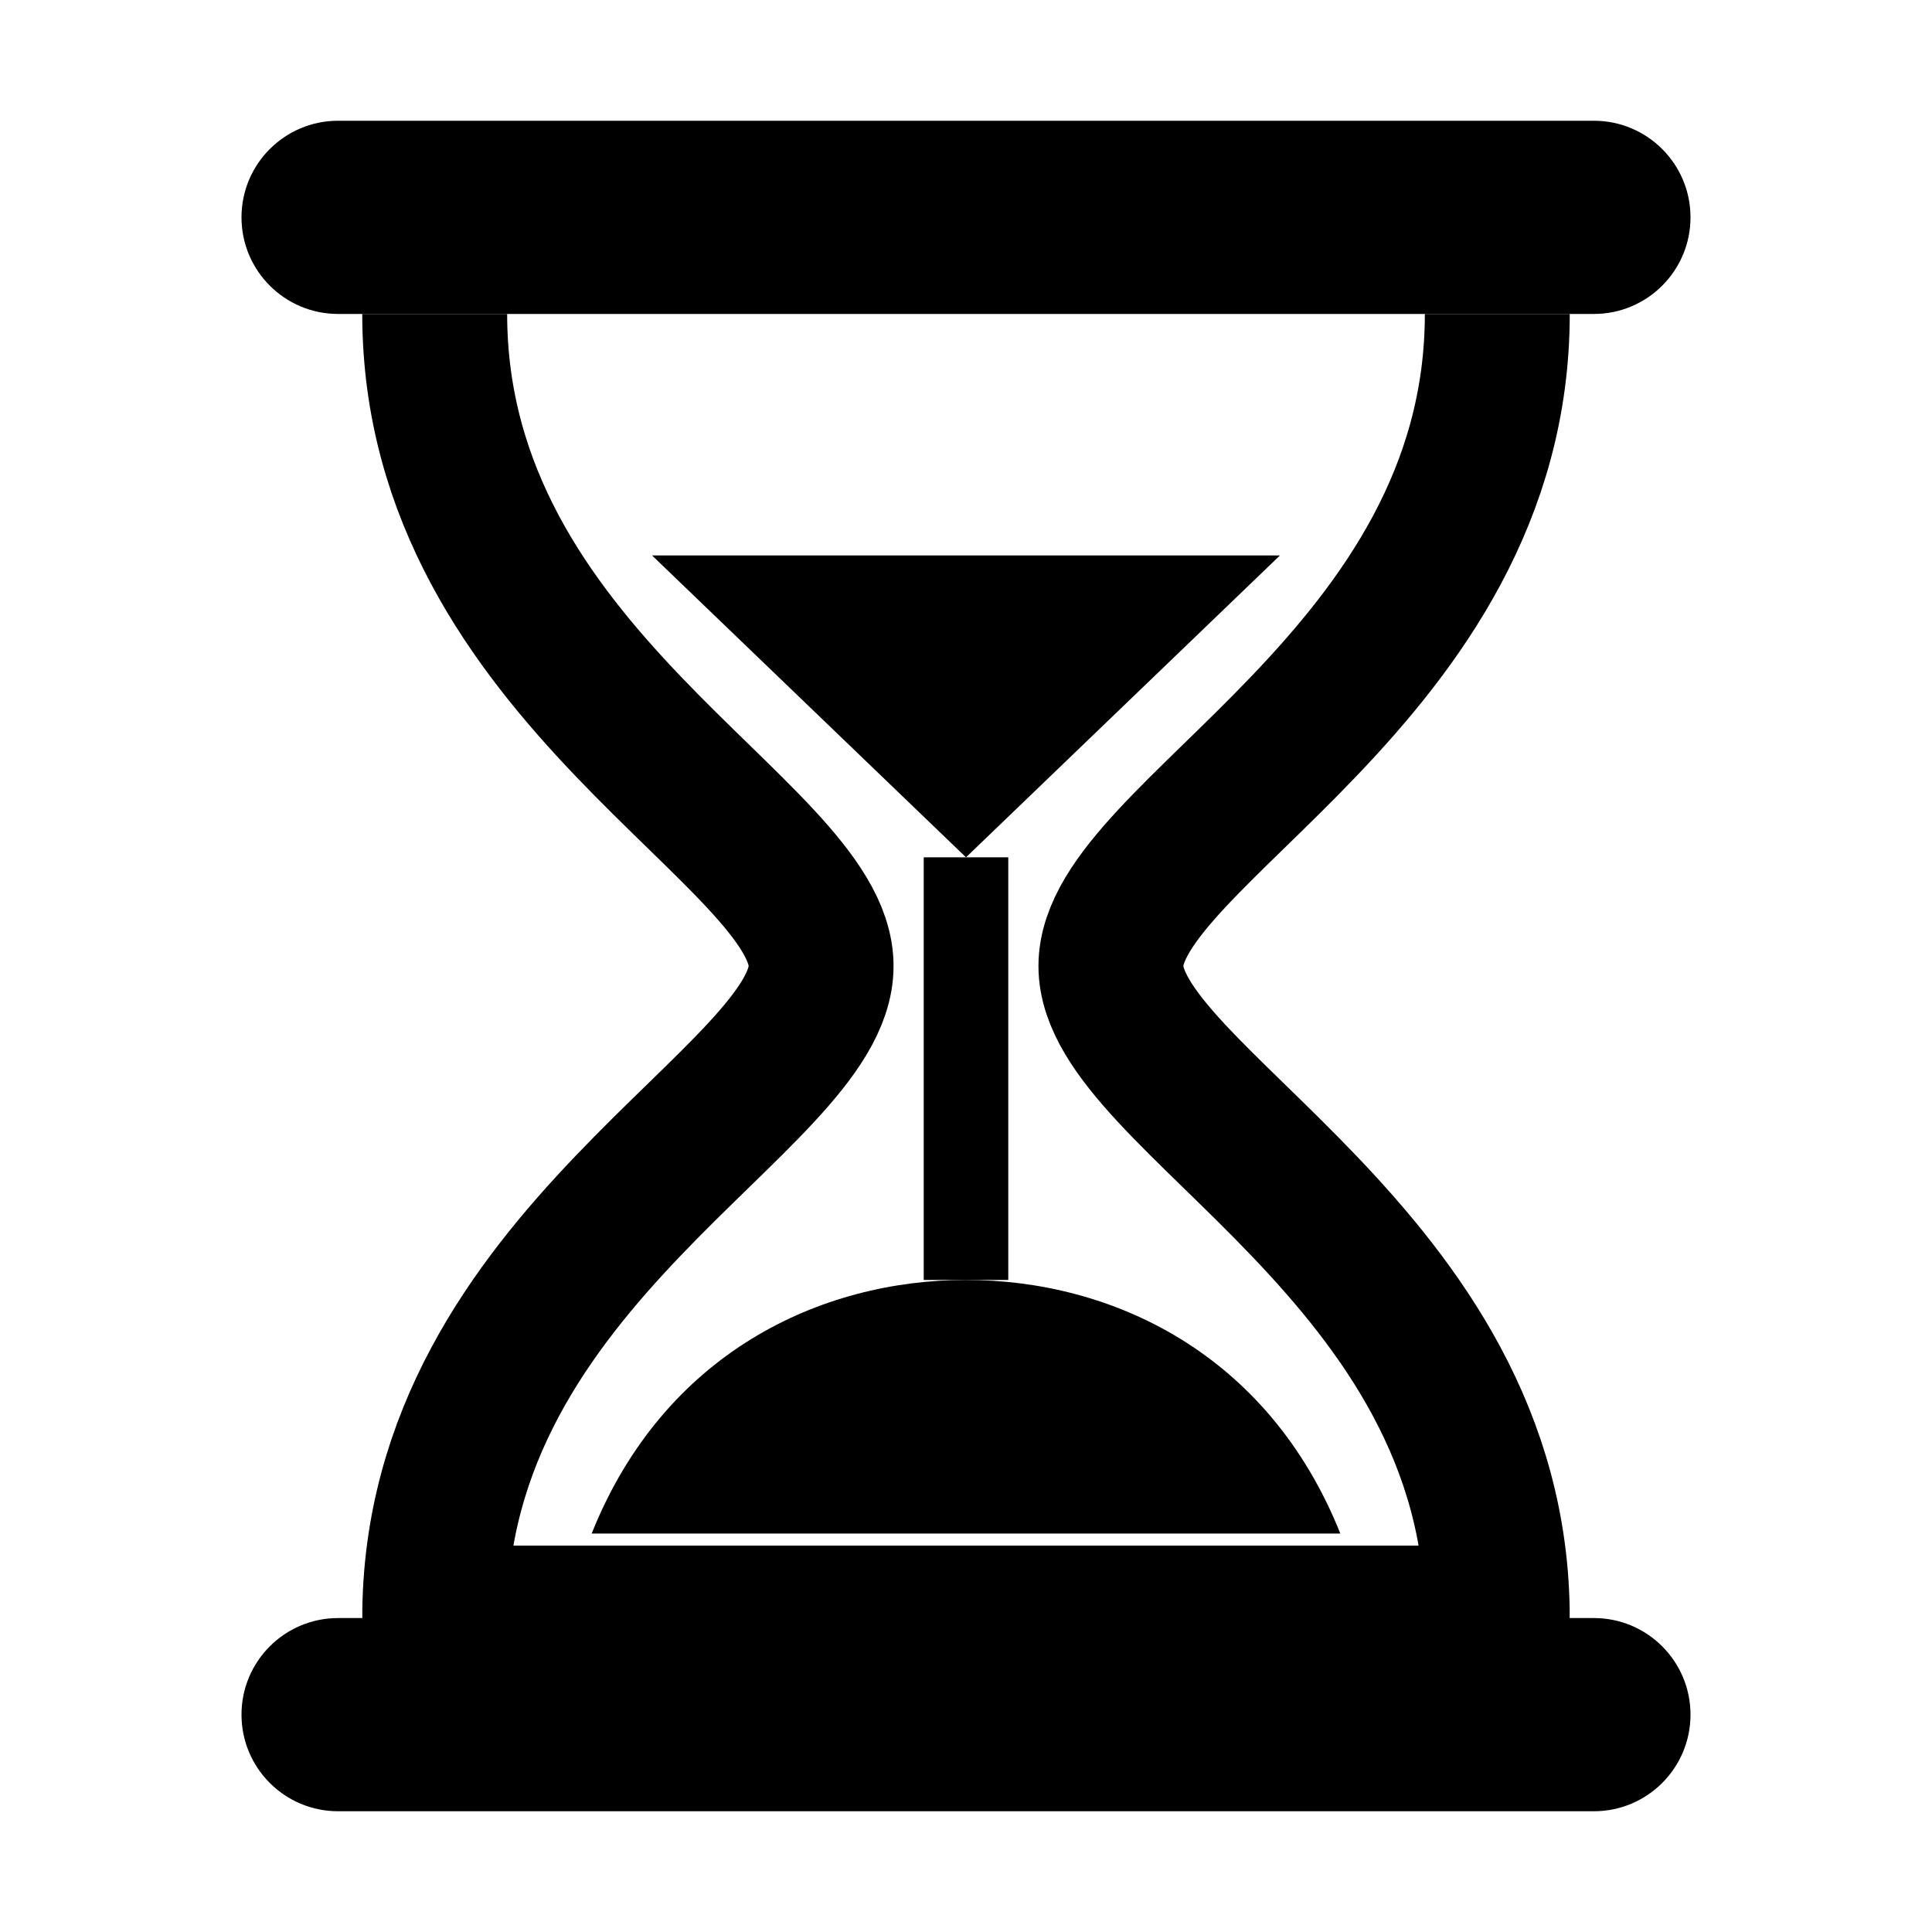
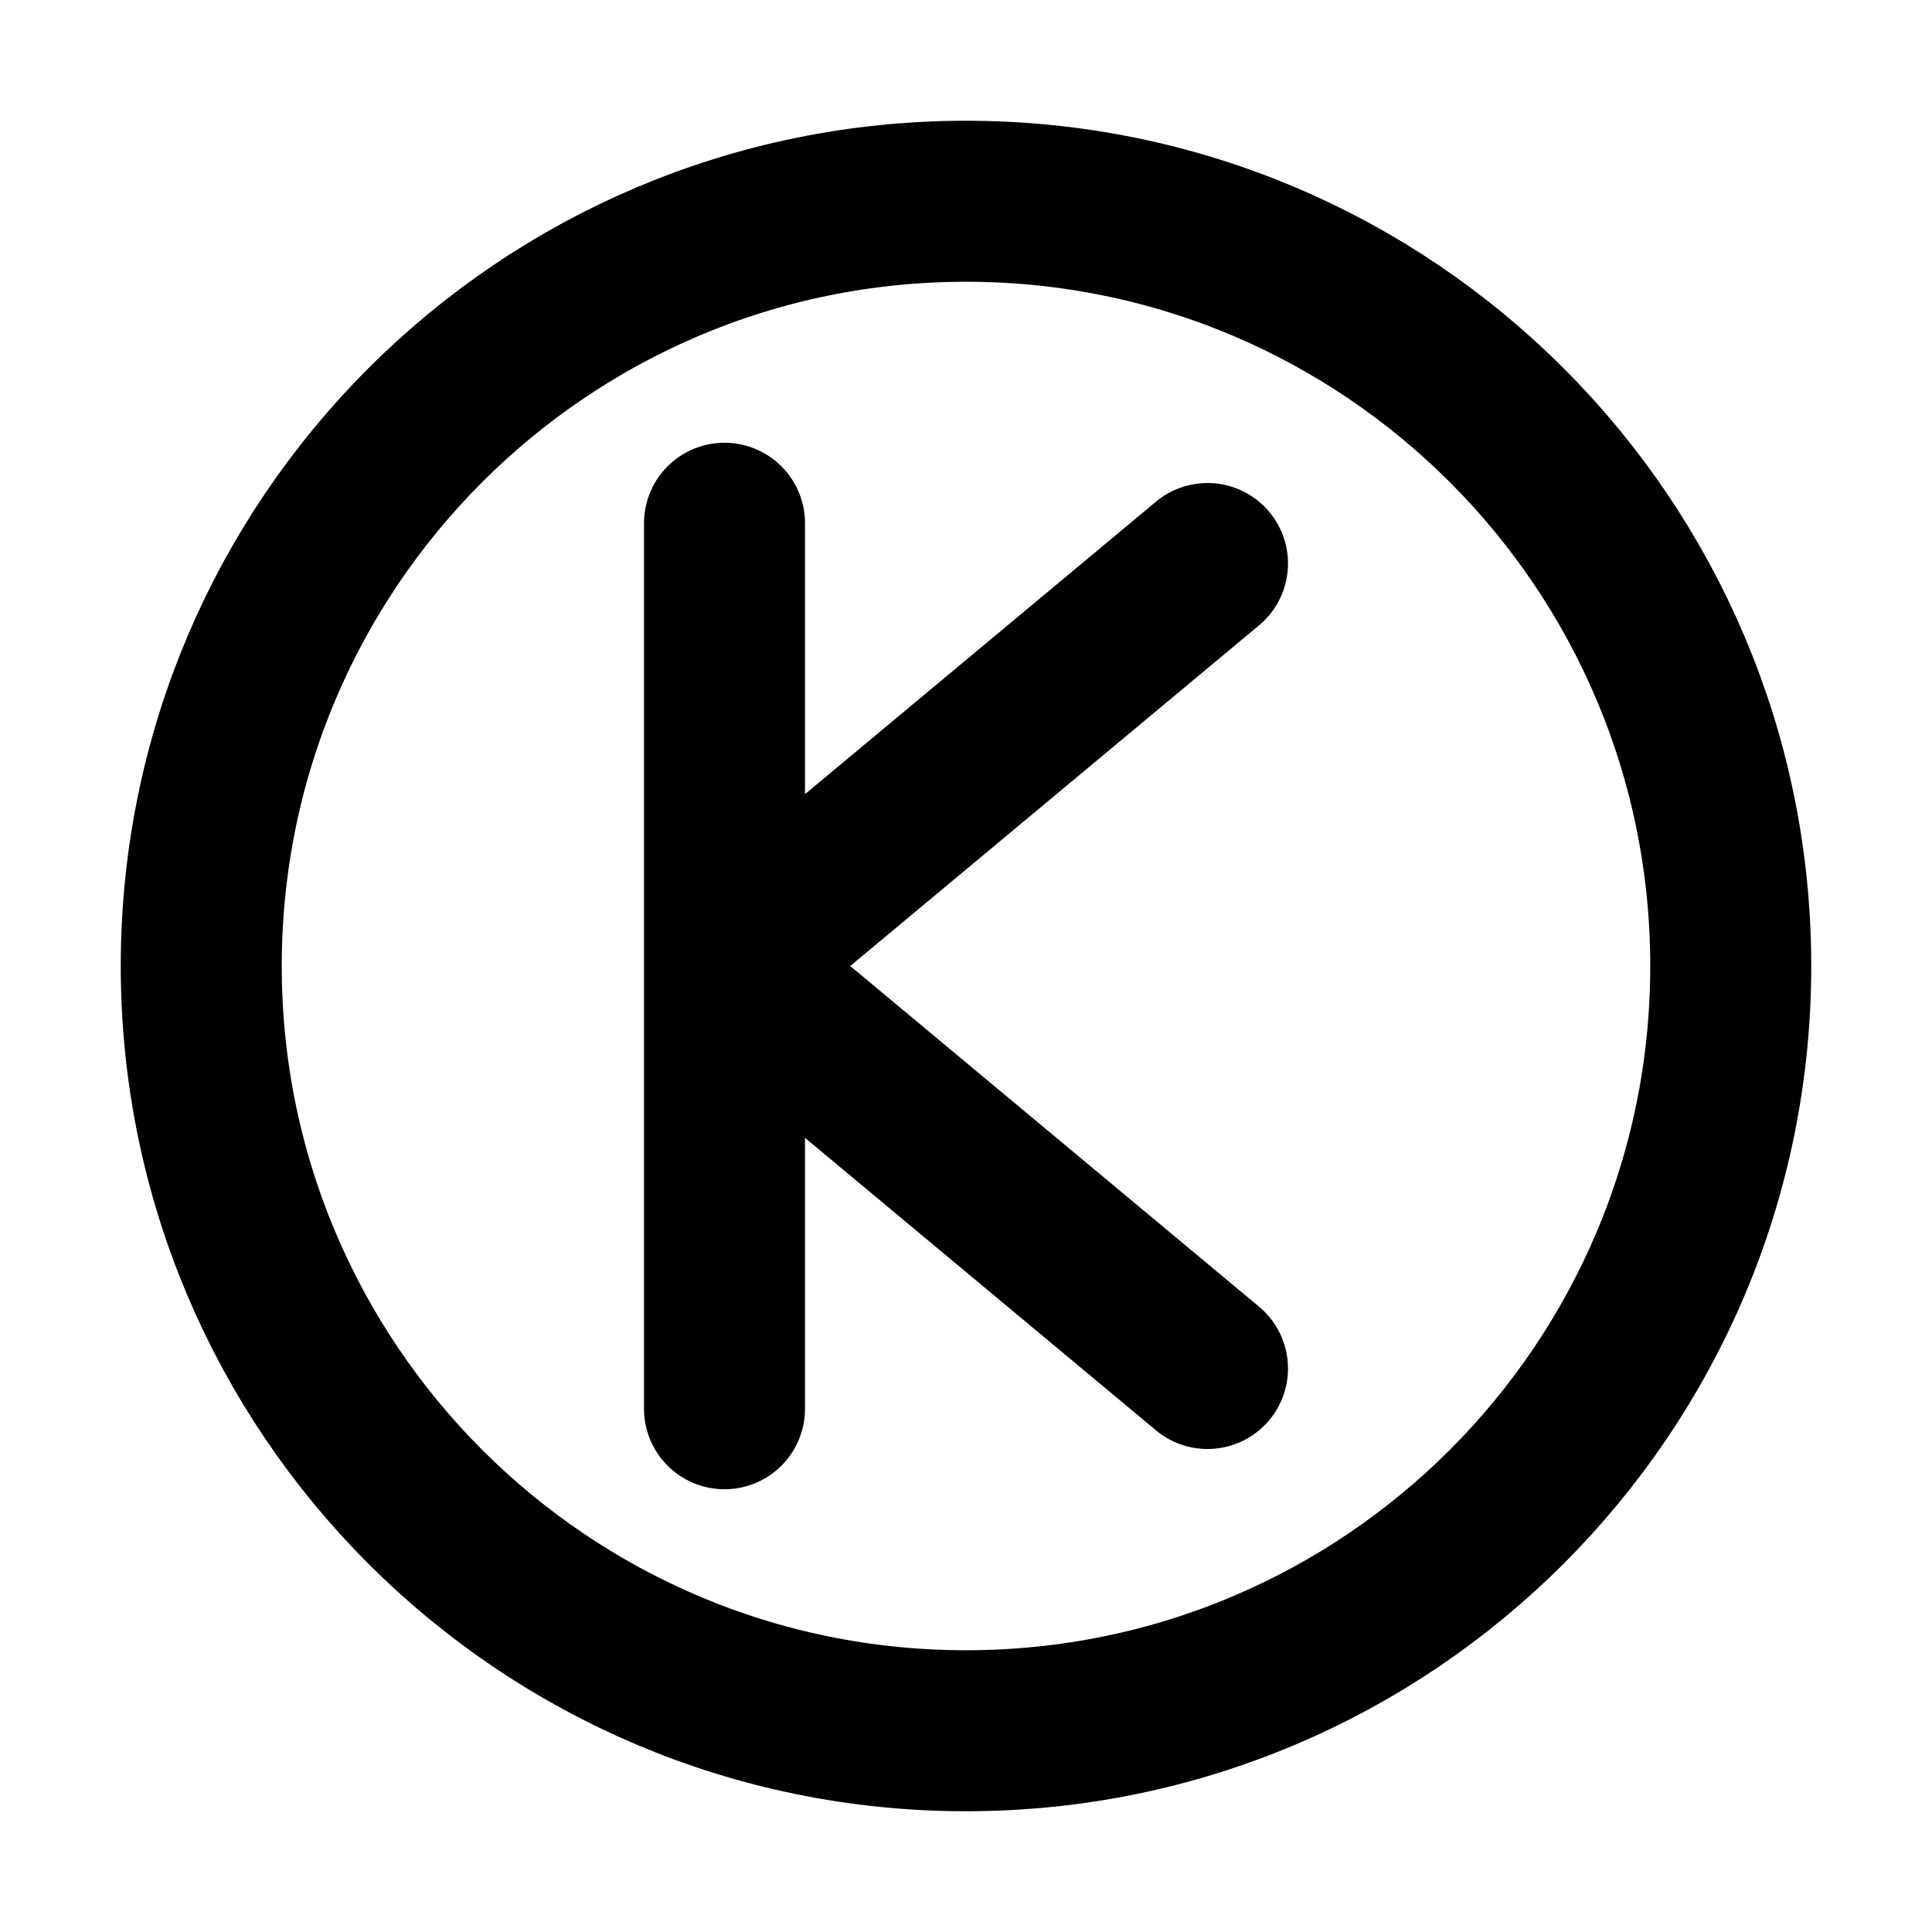
- <svg xmlns="http://www.w3.org/2000/svg" width="16" height="16" viewBox="0 0 16 16" fill="none">
-   <rect x="2" y="1" width="12" height="1.6" rx="0.8" fill="currentColor" />
-   <rect x="2" y="13.4" width="12" height="1.6" rx="0.8" fill="currentColor" />
-   <path d="M3.6 2.6C3.6 5.6 6.8 6.9 6.8 8C6.8 9.1 3.6 10.4 3.6 13.4H12.4C12.4 10.4 9.2 9.1 9.2 8C9.2 6.9 12.4 5.6 12.4 2.6" stroke="currentColor" stroke-width="1.2" />
-   <path d="M5.4 4.6H10.6L8 7.1Z" fill="currentColor" />
-   <path d="M8 7.1V10.6" stroke="currentColor" stroke-width="0.7" />
-   <path d="M4.9 12.7C5.5 11.2 6.8 10.6 8 10.6C9.2 10.6 10.5 11.2 11.1 12.7Z" fill="currentColor" />
+ <svg xmlns="http://www.w3.org/2000/svg" width="16" height="16" viewBox="0 0 24 24" fill="none">
+   <circle cx="12" cy="12" r="9.5" stroke="currentColor" stroke-width="2" />
+   <path d="M9 6.5V17.5M9 12L15 7M9 12L15 17" stroke="currentColor" stroke-width="2" stroke-linecap="round" />
</svg>
